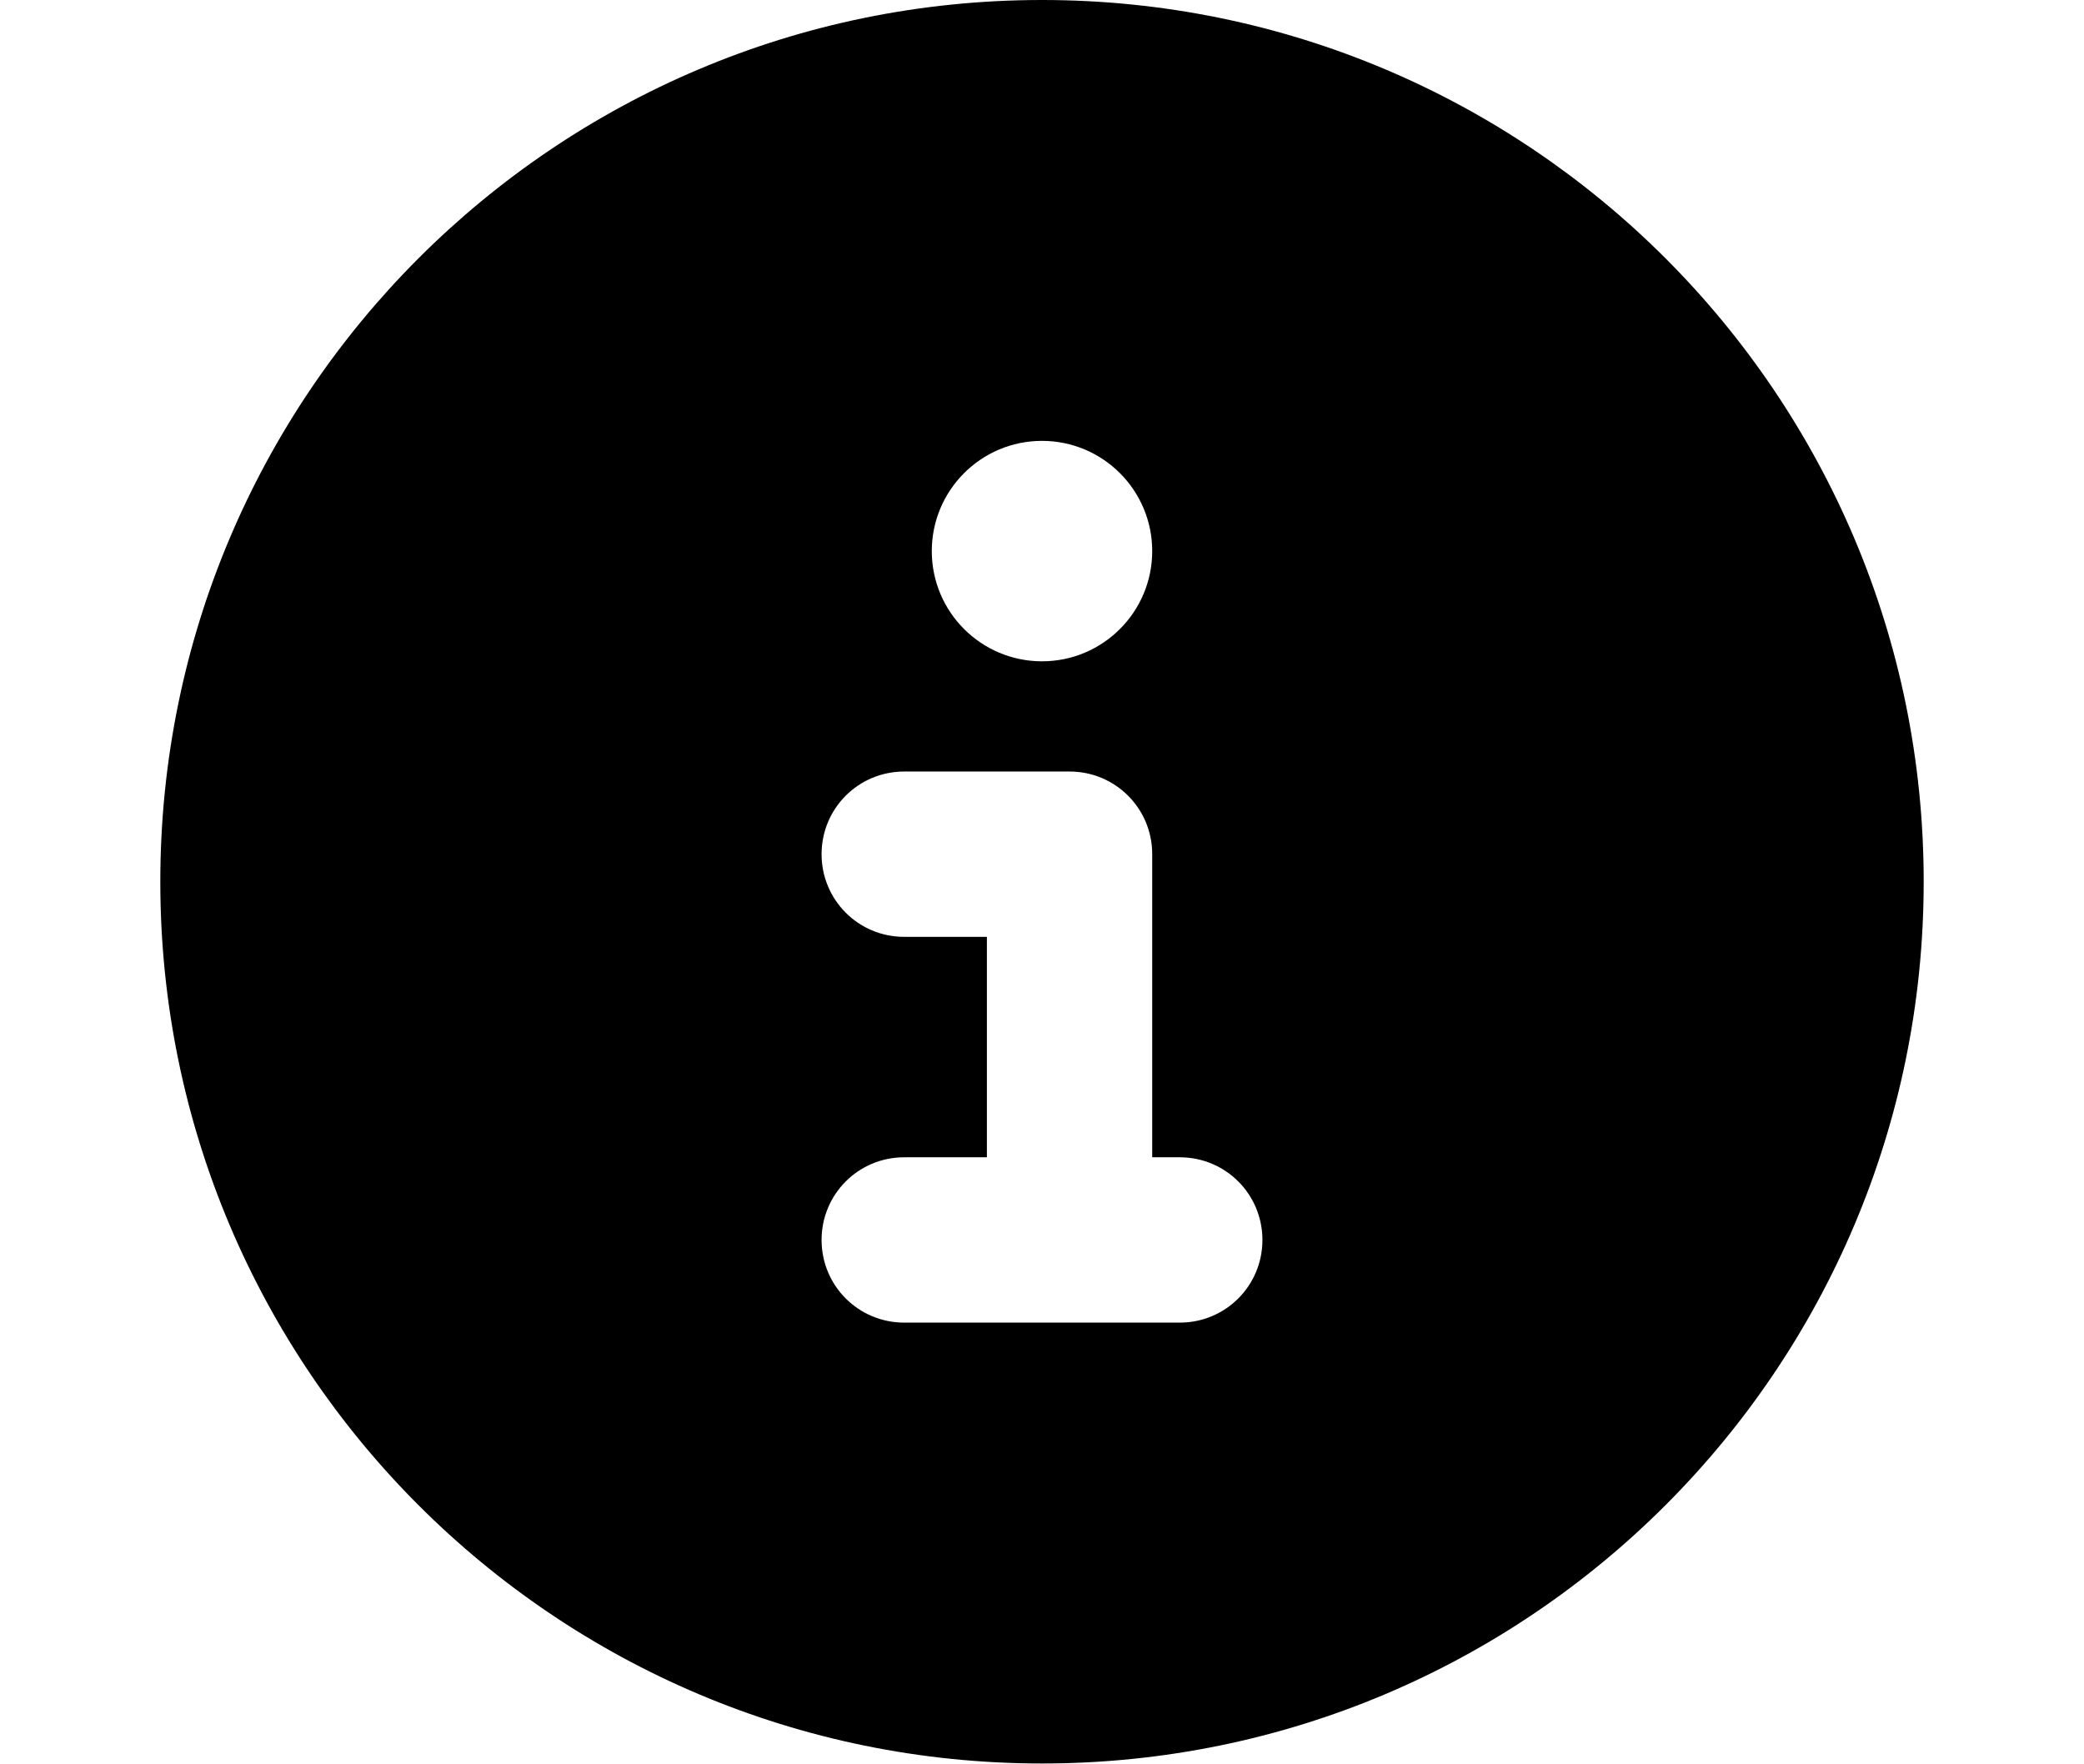
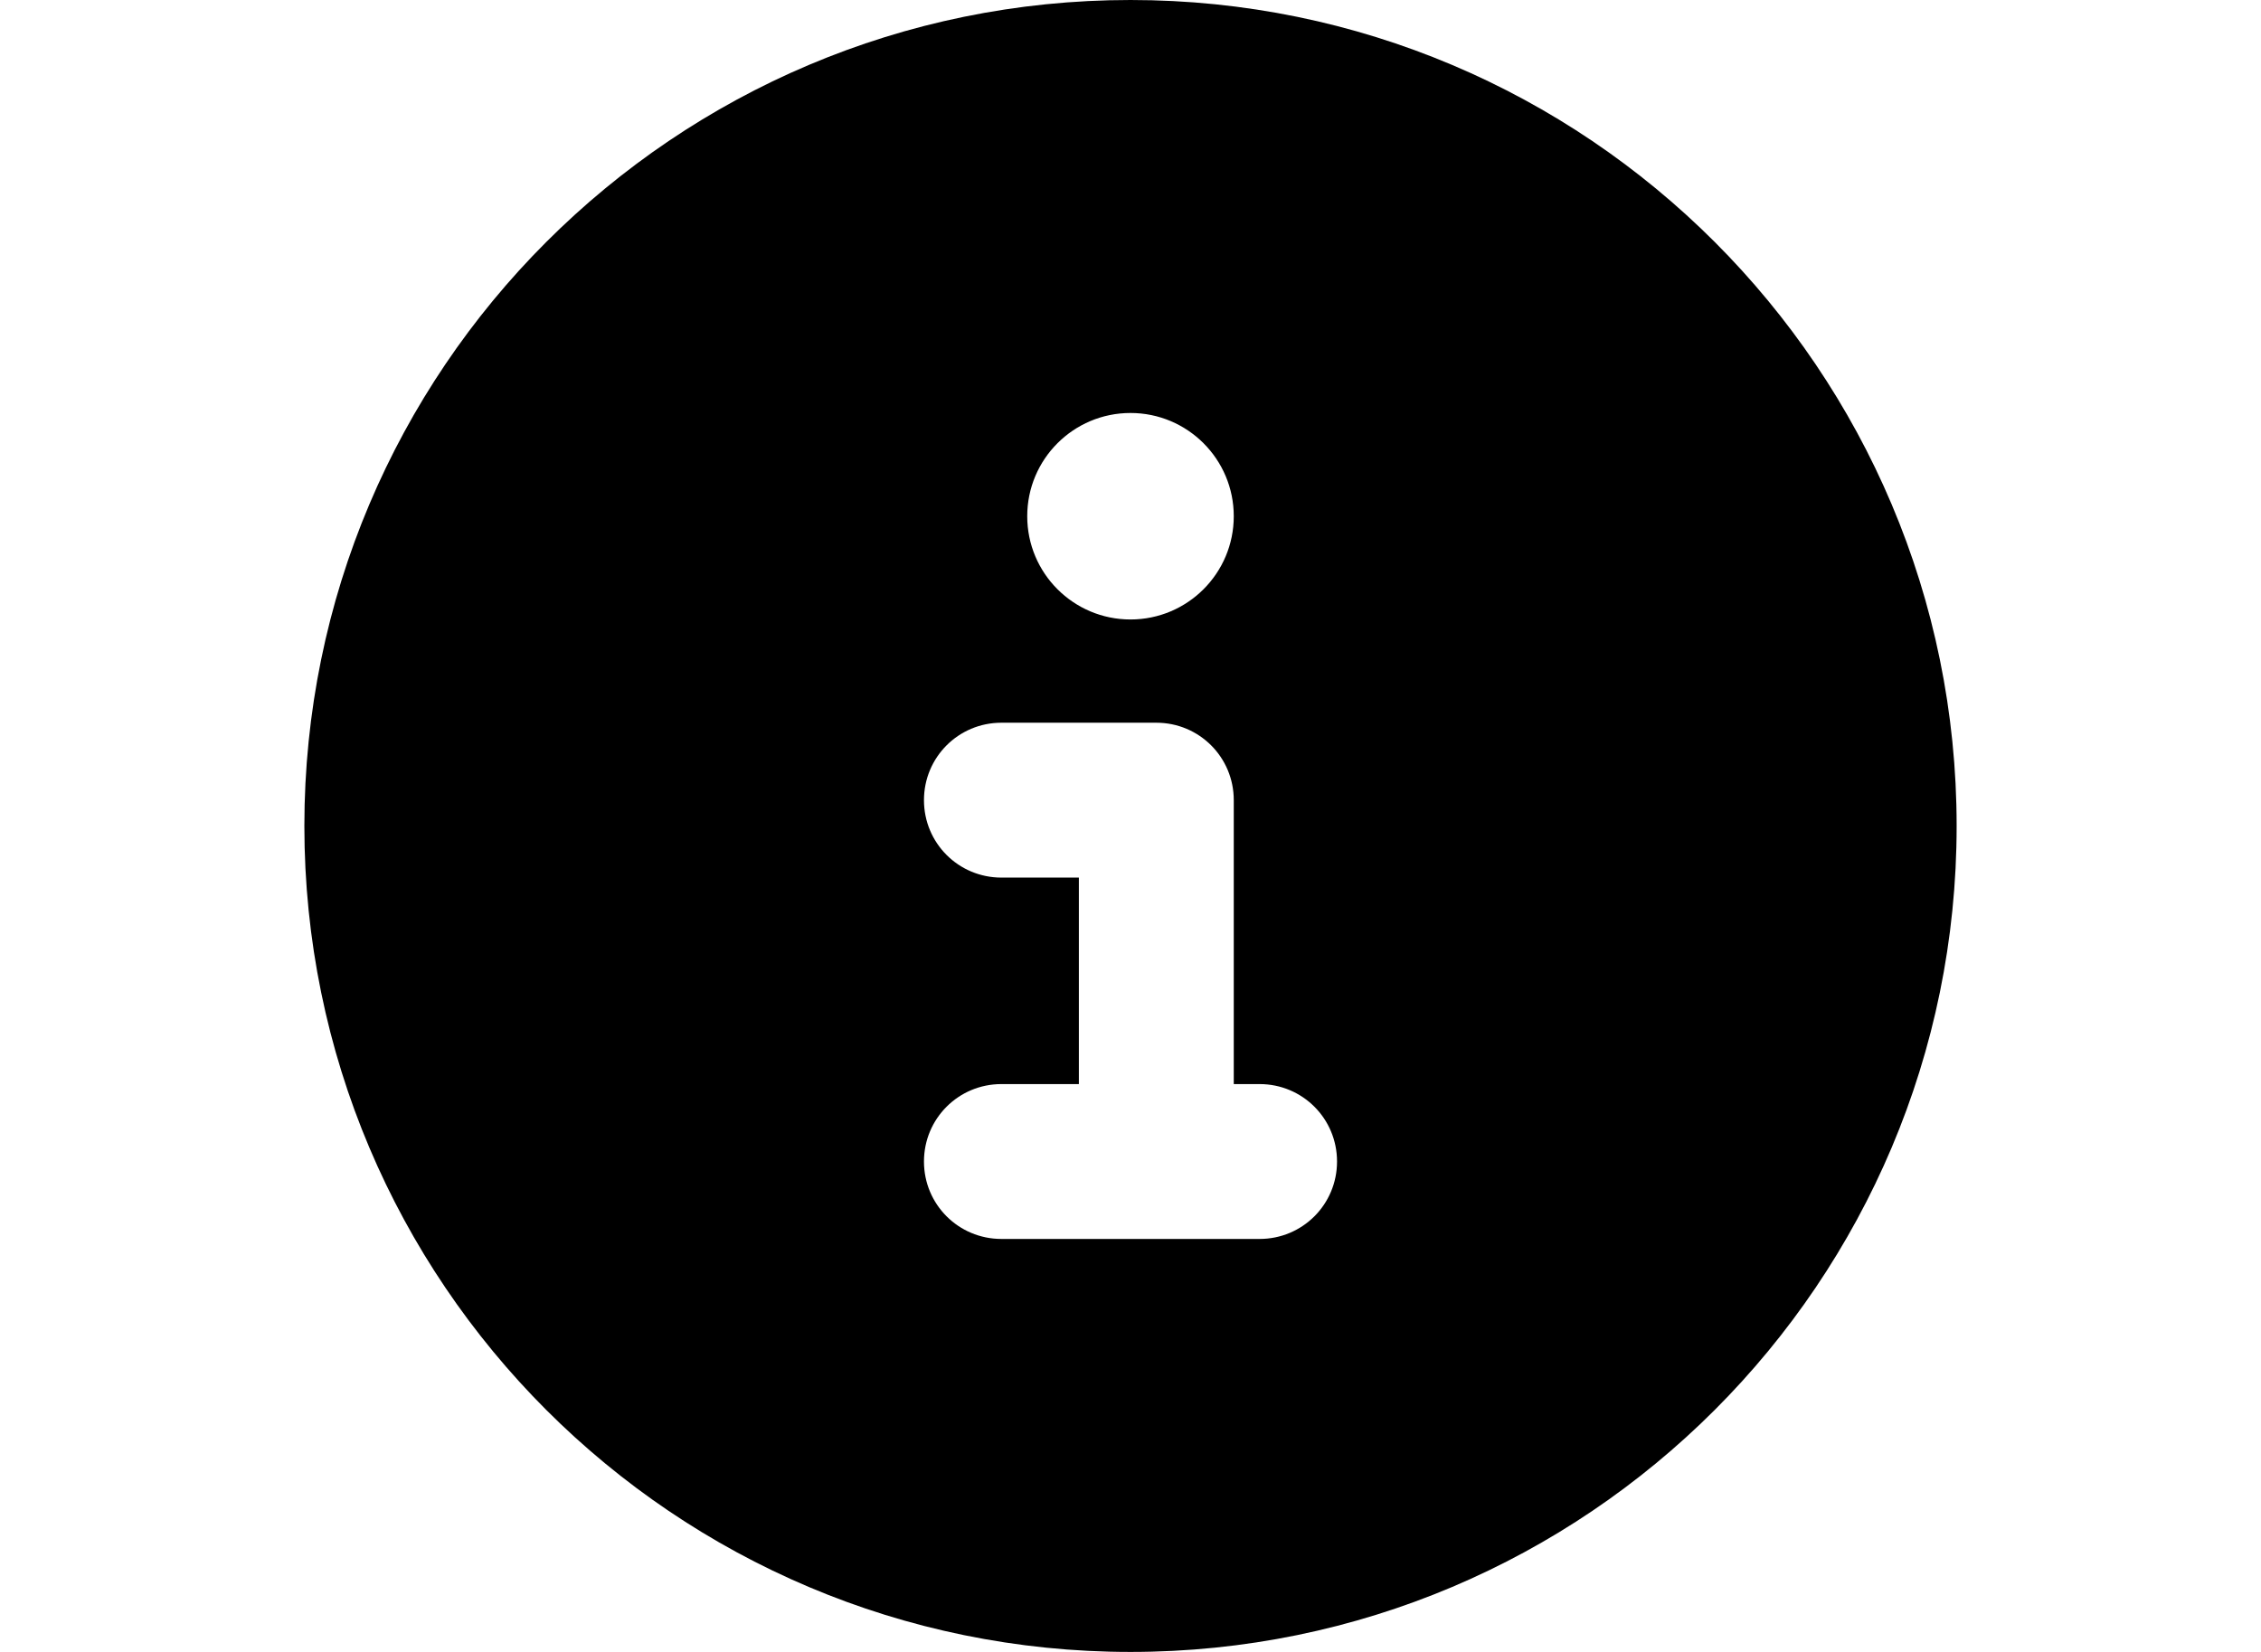
- <svg xmlns="http://www.w3.org/2000/svg" width="26" height="22" viewBox="0 0 512 512">
+ <svg xmlns="http://www.w3.org/2000/svg" width="26" height="19" viewBox="0 0 512 512">
  <path d="M256 512A256 256 0 1 0 256 0a256 256 0 1 0 0 512zM216 336l24 0 0-64-24 0c-13.3 0-24-10.7-24-24s10.7-24 24-24l48 0c13.3 0 24 10.7 24 24l0 88 8 0c13.3 0 24 10.7 24 24s-10.7 24-24 24l-80 0c-13.3 0-24-10.7-24-24s10.7-24 24-24zm40-208a32 32 0 1 1 0 64 32 32 0 1 1 0-64z" class="theme-primary-fill" />
</svg>
